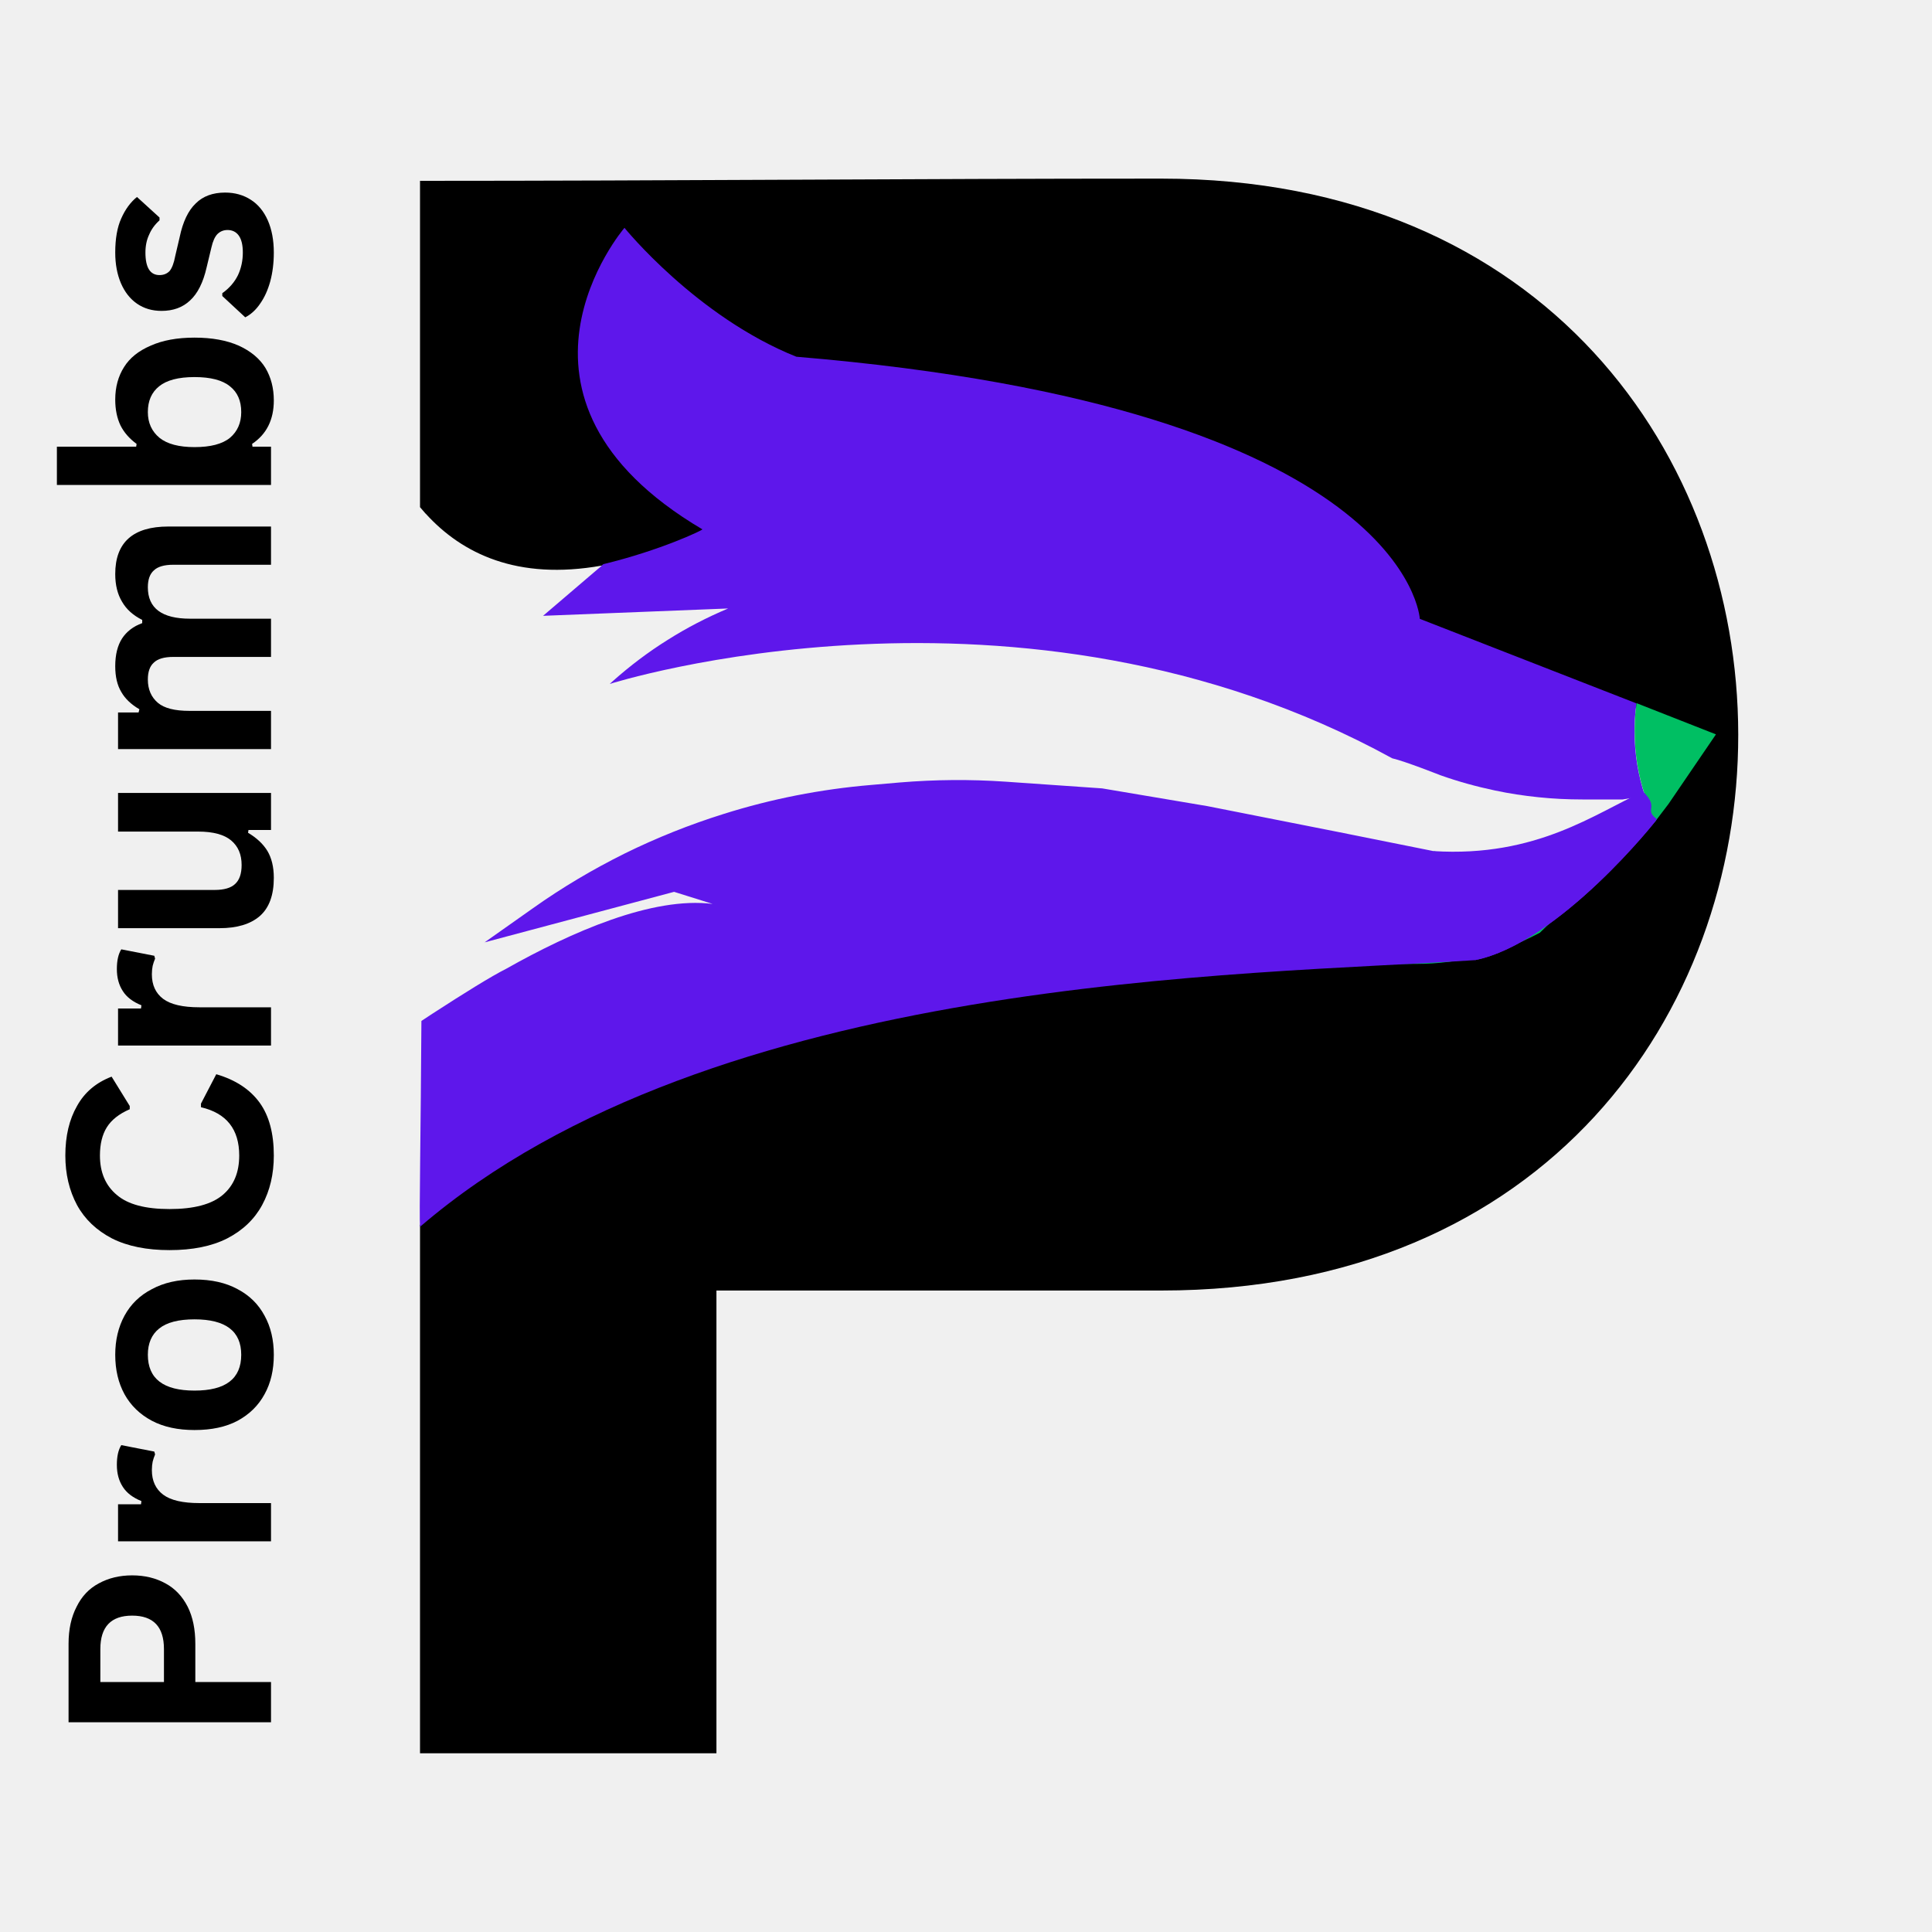
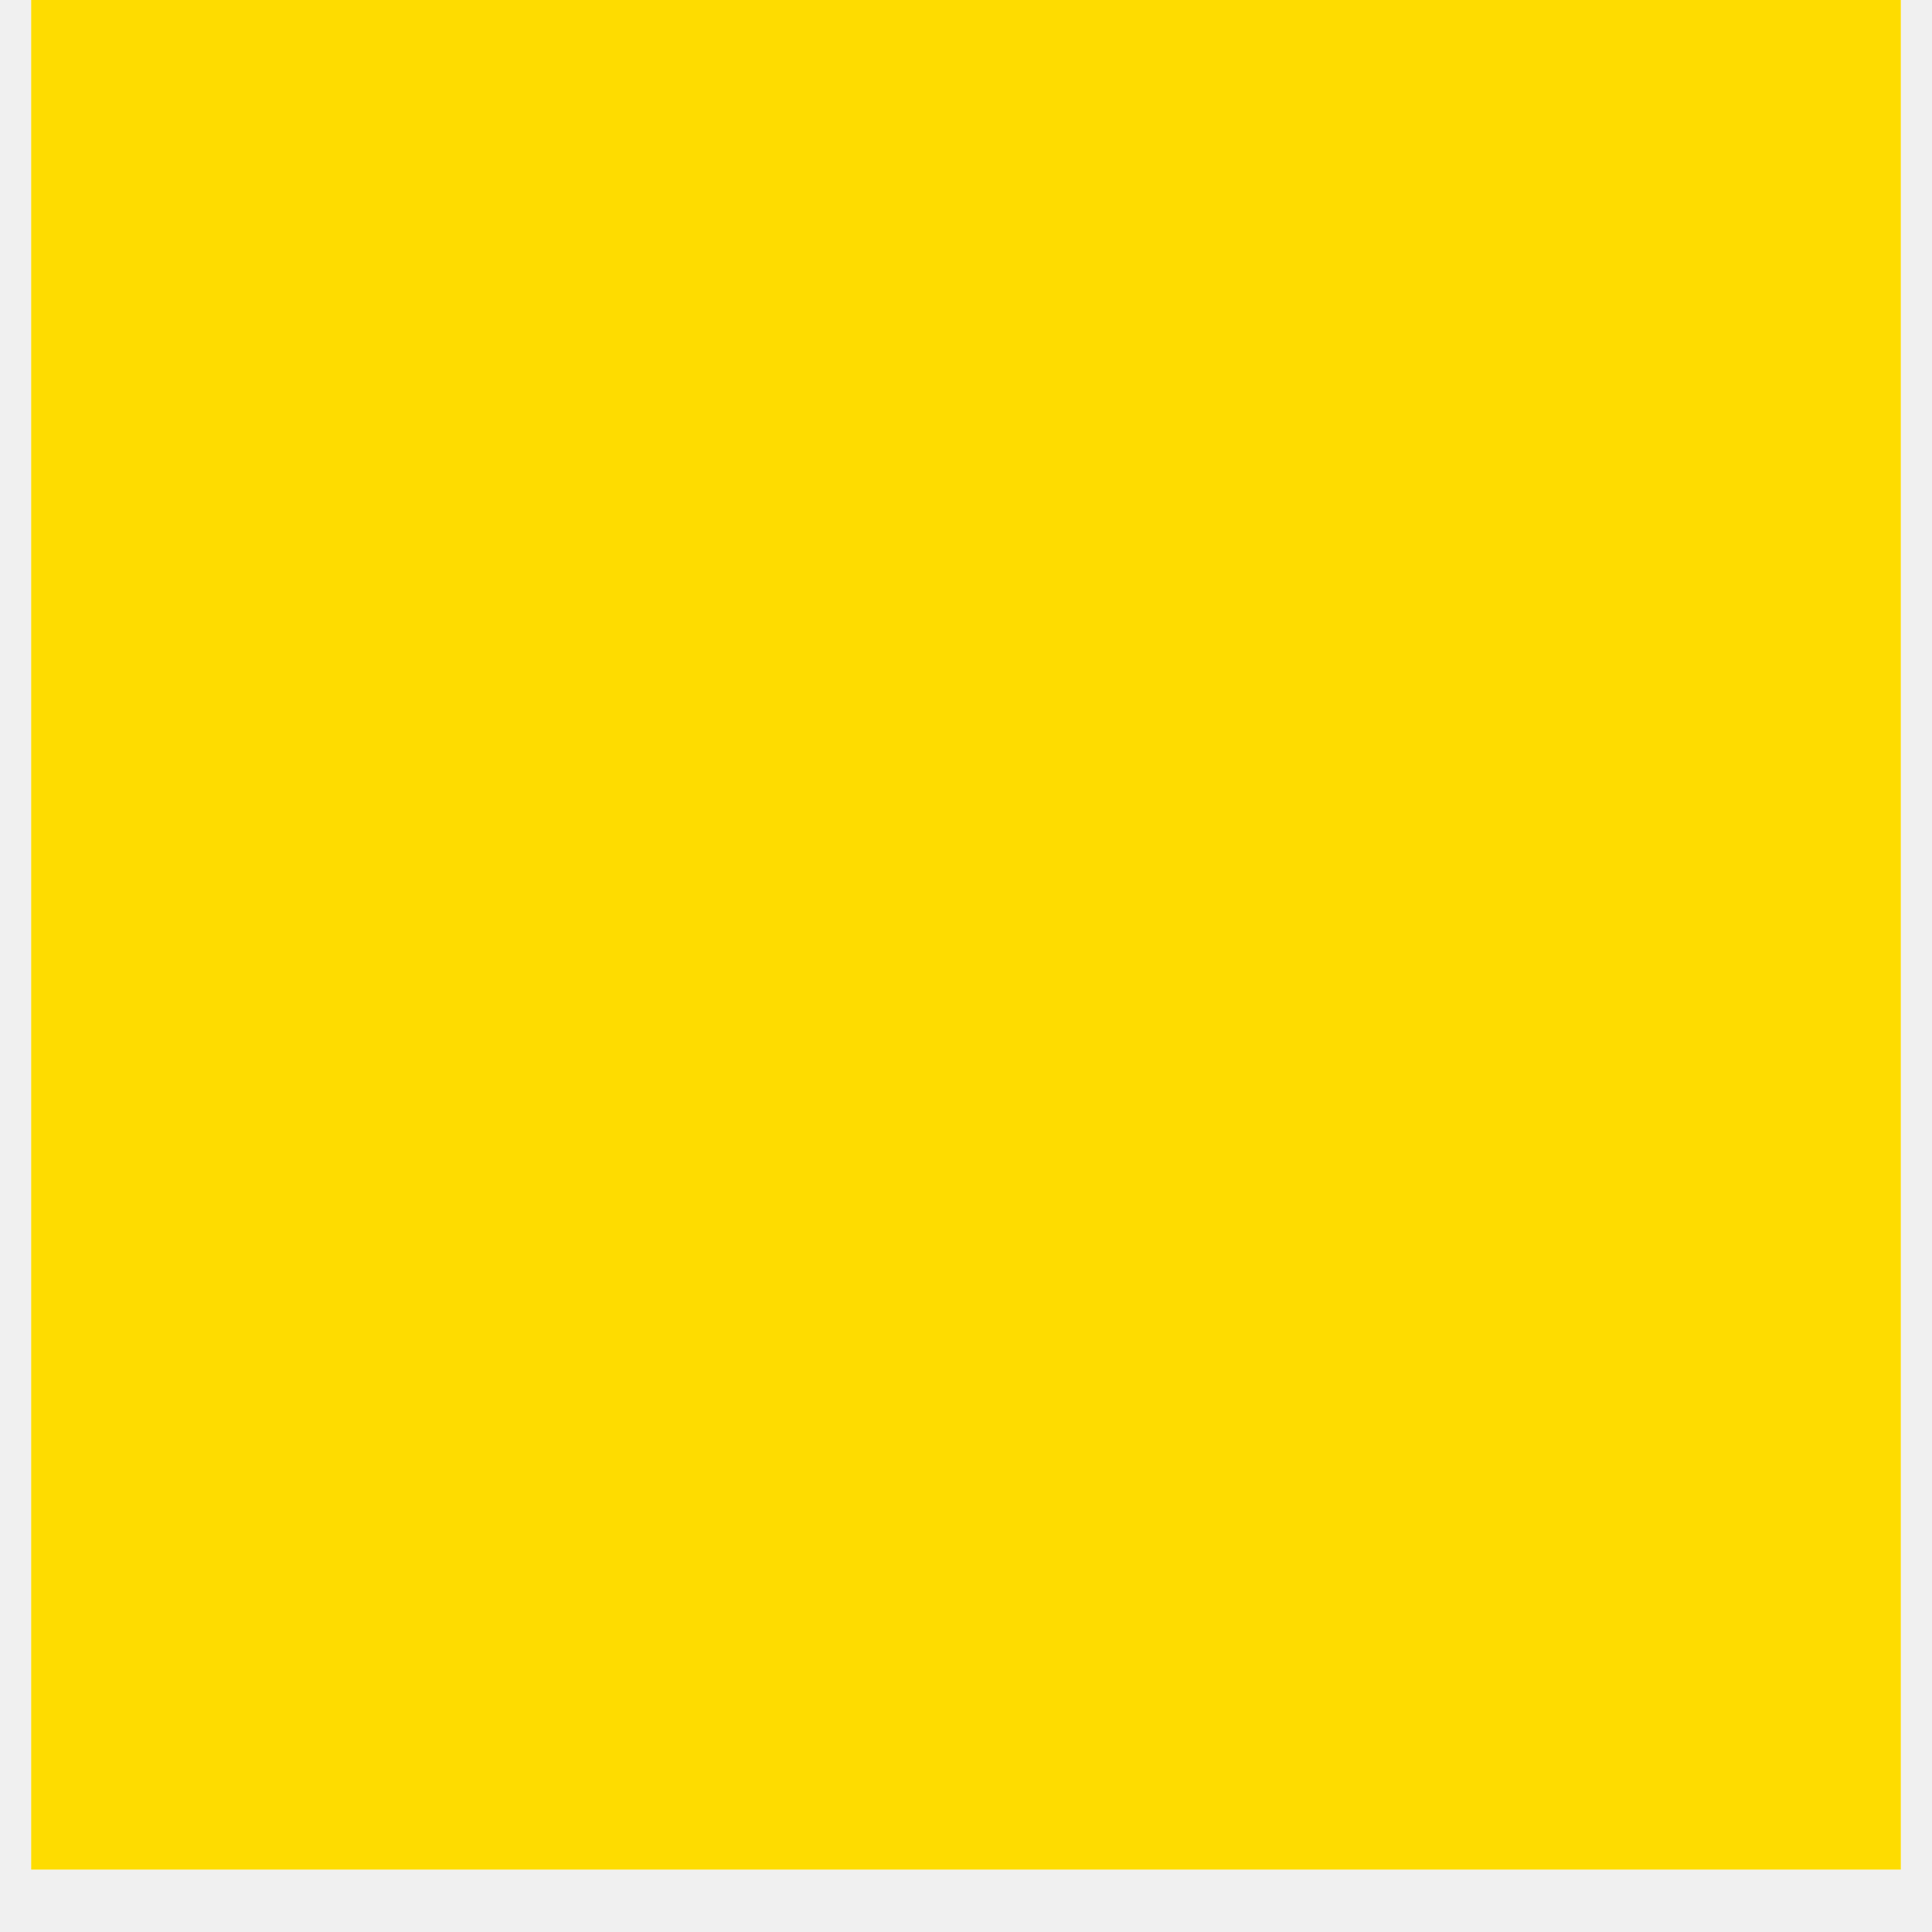
- <svg xmlns="http://www.w3.org/2000/svg" width="100" zoomAndPan="magnify" viewBox="0 0 75 75" height="100" preserveAspectRatio="xMidYMid meet" version="1.0">
+ <svg xmlns="http://www.w3.org/2000/svg" width="40" zoomAndPan="magnify" viewBox="0 0 30 30" height="40" preserveAspectRatio="xMidYMid meet" version="1.0">
  <defs>
-     <g />
-     <clipPath id="55d43e5458">
-       <path d="M 16.27 6.91 L 68 6.91 L 68 68.41 L 16.27 68.41 Z M 16.27 6.91 " clip-rule="nonzero" />
-     </clipPath>
-     <clipPath id="e90eac2e97">
-       <path d="M 16.27 30 L 65 30 L 65 48 L 16.27 48 Z M 16.27 30 " clip-rule="nonzero" />
+     <clipPath id="cc1d694efd">
+       <path d="M 0.484 0 L 29.516 0 L 29.516 29.031 L 0.484 29.031 Z M 0.484 0 " clip-rule="nonzero" />
    </clipPath>
  </defs>
-   <g clip-path="url(#55d43e5458)">
-     <path fill="#000000" d="M 25.074 21.77 C 24.824 21.844 24.57 21.906 24.309 21.961 C 24.57 21.91 24.824 21.844 25.074 21.77 Z M 45.078 6.934 C 35.488 6.934 25.895 7.02 16.305 7.02 L 16.305 19.688 C 16.375 19.773 16.445 19.855 16.52 19.938 C 16.523 19.941 16.523 19.941 16.527 19.941 C 17.934 21.492 20.082 22.539 23.355 21.957 C 23.582 21.914 23.812 21.867 24.047 21.812 C 24.723 21.652 25.445 21.426 26.215 21.121 C 26.219 21.117 26.219 21.117 26.219 21.117 C 26.582 20.977 26.953 20.816 27.34 20.641 C 27.34 20.641 23.457 10.531 23.637 10.266 L 24.398 9.141 L 26.047 10.793 C 26.684 11.426 27.398 11.977 28.172 12.434 L 30.973 14.074 L 34.035 14.527 L 37.723 15.125 L 40.664 15.602 L 46.051 16.906 L 49.508 18.379 L 51.777 19.738 L 53.758 22.121 L 54.273 23.066 L 54.836 24.105 L 63.129 27.34 L 63.562 27.508 L 66.172 28.523 L 64.691 30.699 C 64.691 30.699 55.527 37.312 54.707 37.312 L 46.332 37.312 L 43.16 37.598 L 37.965 38.164 C 37.613 38.199 37.262 38.266 36.914 38.352 L 33.465 39.242 L 27.117 41.168 L 23.035 43.039 L 21.641 43.055 L 21.902 42.867 L 22.199 42.703 C 20.703 43.48 19.465 44.344 18.441 45.25 C 17.59 46 16.883 46.777 16.305 47.551 L 16.305 68.062 L 27.812 68.062 L 27.812 50.098 L 45.078 50.098 C 74.988 50.098 74.902 6.934 45.078 6.934 Z M 23.52 22.082 L 23.375 22.203 L 23.52 22.082 C 23.785 22.055 24.051 22.012 24.309 21.961 C 24.051 22.012 23.785 22.055 23.52 22.082 Z M 25.805 21.516 C 25.648 21.578 25.484 21.641 25.32 21.691 C 25.484 21.637 25.648 21.578 25.805 21.516 Z M 25.805 21.516 " fill-opacity="1" fill-rule="nonzero" />
-   </g>
-   <path fill="#5e17eb" d="M 63.453 28.391 C 63.453 28.117 63.465 27.844 63.496 27.578 C 63.504 27.484 63.516 27.395 63.527 27.305 L 55.117 24.023 C 55.117 24.023 54.691 15.836 30.914 13.848 C 27.035 12.297 24.242 8.844 24.242 8.844 C 24.242 8.844 18.586 15.43 27.27 20.551 C 27.254 20.586 25.672 21.355 23.418 21.902 L 23.289 22.023 L 23.203 22.094 L 21.082 23.906 L 28.266 23.621 C 27.449 23.965 26.66 24.371 25.914 24.844 C 25.164 25.312 24.457 25.848 23.793 26.438 L 23.668 26.551 C 23.668 26.551 39.566 21.492 54.047 29.438 C 54.531 29.547 55.914 30.094 55.914 30.094 C 56.605 30.34 57.316 30.535 58.039 30.688 C 58.594 30.805 59.156 30.891 59.727 30.949 C 60.289 31.008 60.859 31.035 61.43 31.035 L 62.992 31.035 L 63.859 30.895 C 63.594 30.105 63.453 29.266 63.453 28.391 Z M 63.453 28.391 " fill-opacity="1" fill-rule="nonzero" />
-   <path fill="#00bf63" d="M 66.613 28.508 L 64.773 31.207 L 64.262 31.879 L 59.773 36.211 C 59.648 36.277 59.52 36.34 59.395 36.402 C 58.77 36.703 58.121 36.941 57.453 37.109 C 56.648 37.312 55.82 37.418 54.984 37.418 L 46.492 37.418 L 43.273 37.703 L 38.004 38.277 C 37.645 38.316 37.293 38.383 36.941 38.473 L 33.441 39.371 L 27.004 41.328 L 22.863 43.223 L 21.715 43.051 L 22.012 42.883 C 22.016 42.883 22.016 42.883 22.016 42.883 L 23.031 42.316 C 24.832 41.312 26.711 40.441 28.641 39.719 L 31.258 38.738 L 37.07 37.148 C 37.258 37.098 37.445 37.055 37.637 37.023 L 42.363 36.219 C 42.625 36.176 42.887 36.148 43.152 36.137 L 52.875 35.805 L 58.418 35.805 C 57.332 35.062 56.391 34.121 55.645 33.039 L 56.184 33.145 C 56.41 33.191 56.641 33.215 56.871 33.215 C 56.984 33.215 57.102 33.207 57.215 33.195 C 57.289 33.188 57.363 33.18 57.434 33.176 C 57.512 33.164 57.59 33.156 57.664 33.148 C 57.719 33.141 57.773 33.133 57.828 33.125 C 57.906 33.117 57.988 33.105 58.066 33.094 C 58.113 33.086 58.156 33.082 58.203 33.074 C 58.238 33.066 58.277 33.062 58.316 33.059 C 58.367 33.051 58.414 33.043 58.465 33.031 C 58.473 33.031 58.48 33.031 58.488 33.027 C 58.527 33.023 58.566 33.016 58.605 33.008 C 58.613 33.008 58.621 33.004 58.629 33.004 C 58.672 33 58.711 32.992 58.754 32.984 C 58.805 32.973 58.852 32.965 58.902 32.957 C 58.941 32.949 58.98 32.941 59.023 32.934 C 59.078 32.926 59.129 32.914 59.184 32.902 C 59.188 32.902 59.195 32.898 59.199 32.898 C 59.266 32.887 59.332 32.871 59.398 32.859 C 59.406 32.855 59.41 32.855 59.418 32.855 C 59.488 32.84 59.555 32.824 59.621 32.809 C 59.684 32.797 59.746 32.781 59.805 32.77 C 59.832 32.762 59.859 32.758 59.887 32.75 C 59.938 32.738 59.992 32.727 60.043 32.715 C 60.051 32.711 60.059 32.711 60.066 32.707 C 60.133 32.691 60.199 32.676 60.27 32.656 C 60.34 32.641 60.41 32.621 60.48 32.602 C 60.484 32.602 60.484 32.602 60.484 32.602 C 60.555 32.582 60.625 32.562 60.699 32.543 C 60.77 32.523 60.84 32.504 60.91 32.484 C 60.961 32.469 61.008 32.453 61.059 32.438 C 61.062 32.438 61.07 32.434 61.074 32.434 C 61.125 32.422 61.172 32.406 61.223 32.391 C 61.367 32.344 61.512 32.297 61.66 32.25 C 61.707 32.234 61.758 32.219 61.809 32.199 C 61.887 32.172 61.965 32.145 62.043 32.117 C 62.059 32.113 62.074 32.109 62.09 32.102 C 62.133 32.086 62.172 32.074 62.211 32.059 C 62.277 32.035 62.344 32.012 62.414 31.984 C 62.48 31.961 62.543 31.934 62.613 31.91 C 62.68 31.883 62.746 31.855 62.812 31.832 C 62.891 31.801 62.969 31.77 63.047 31.734 C 63.059 31.73 63.07 31.727 63.082 31.723 C 63.156 31.691 63.234 31.66 63.309 31.625 C 63.387 31.594 63.469 31.559 63.547 31.52 C 63.551 31.52 63.555 31.52 63.555 31.52 C 63.637 31.484 63.715 31.449 63.797 31.41 C 63.867 31.375 63.941 31.34 64.016 31.309 C 64.012 31.305 64.012 31.297 64.008 31.293 L 63.863 30.891 C 63.598 30.102 63.457 29.262 63.457 28.387 C 63.457 28.109 63.469 27.836 63.496 27.57 C 63.508 27.48 63.52 27.387 63.531 27.297 Z M 66.613 28.508 " fill-opacity="1" fill-rule="nonzero" />
-   <g clip-path="url(#e90eac2e97)">
-     <path fill="#5e17eb" d="M 57.254 37.273 C 48.395 37.863 27.672 37.855 16.305 47.625 C 16.27 47.246 16.336 43.836 16.359 39.633 C 16.504 39.539 16.645 39.445 16.781 39.355 C 18.027 38.547 19.078 37.895 19.648 37.609 C 22.184 36.176 25.332 34.797 27.664 35.09 L 26.168 34.621 L 18.812 36.582 L 20.688 35.258 C 21.816 34.457 23.008 33.75 24.242 33.137 C 25.48 32.527 26.766 32.012 28.09 31.598 C 29.945 31.012 31.863 30.637 33.805 30.473 L 34.934 30.375 C 36.297 30.262 37.664 30.25 39.027 30.344 L 42.785 30.605 L 46.867 31.293 L 51.812 32.27 L 55.645 33.039 C 59.656 33.293 61.945 31.562 63.789 30.734 C 64.441 31.391 63.789 31.391 64.32 31.801 C 64.332 31.82 60.52 36.621 57.254 37.273 Z M 57.254 37.273 " fill-opacity="1" fill-rule="nonzero" />
-   </g>
-   <path fill="#5e17eb" d="M 64.316 31.805 C 64.332 31.82 60.52 36.621 57.254 37.273 " fill-opacity="1" fill-rule="nonzero" />
-   <g fill="#000000" fill-opacity="1">
-     <g transform="translate(10.52053, 67.87441)">
-       <g>
-         <path d="M -7.859 -4.062 C -7.859 -4.625 -7.754 -5.102 -7.547 -5.5 C -7.348 -5.906 -7.062 -6.207 -6.688 -6.406 C -6.312 -6.613 -5.879 -6.719 -5.391 -6.719 C -4.898 -6.719 -4.469 -6.613 -4.094 -6.406 C -3.727 -6.207 -3.441 -5.906 -3.234 -5.5 C -3.035 -5.102 -2.938 -4.625 -2.938 -4.062 L -2.938 -2.578 L 0 -2.578 L 0 -1.016 L -7.859 -1.016 Z M -4.156 -3.859 C -4.156 -4.723 -4.566 -5.156 -5.391 -5.156 C -6.211 -5.156 -6.625 -4.723 -6.625 -3.859 L -6.625 -2.578 L -4.156 -2.578 Z M -4.156 -3.859 " />
-       </g>
-     </g>
-   </g>
-   <g fill="#000000" fill-opacity="1">
-     <g transform="translate(10.52053, 60.6938)">
-       <g>
-         <path d="M 0 -0.859 L -5.938 -0.859 L -5.938 -2.297 L -5.047 -2.297 L -5.031 -2.422 C -5.363 -2.555 -5.602 -2.738 -5.75 -2.969 C -5.906 -3.207 -5.984 -3.492 -5.984 -3.828 C -5.984 -4.16 -5.926 -4.414 -5.812 -4.594 L -4.531 -4.344 L -4.5 -4.234 C -4.539 -4.141 -4.57 -4.047 -4.594 -3.953 C -4.613 -3.859 -4.625 -3.75 -4.625 -3.625 C -4.625 -3.207 -4.477 -2.891 -4.188 -2.672 C -3.895 -2.453 -3.426 -2.344 -2.781 -2.344 L 0 -2.344 Z M 0 -0.859 " />
-       </g>
-     </g>
-   </g>
-   <g fill="#000000" fill-opacity="1">
-     <g transform="translate(10.52053, 56.04467)">
-       <g>
-         <path d="M 0.109 -3.453 C 0.109 -2.867 -0.008 -2.359 -0.25 -1.922 C -0.488 -1.484 -0.836 -1.141 -1.297 -0.891 C -1.754 -0.648 -2.312 -0.531 -2.969 -0.531 C -3.613 -0.531 -4.164 -0.648 -4.625 -0.891 C -5.094 -1.141 -5.445 -1.484 -5.688 -1.922 C -5.926 -2.359 -6.047 -2.867 -6.047 -3.453 C -6.047 -4.023 -5.926 -4.531 -5.688 -4.969 C -5.445 -5.414 -5.094 -5.758 -4.625 -6 C -4.164 -6.25 -3.613 -6.375 -2.969 -6.375 C -2.312 -6.375 -1.754 -6.25 -1.297 -6 C -0.836 -5.758 -0.488 -5.414 -0.25 -4.969 C -0.008 -4.531 0.109 -4.023 0.109 -3.453 Z M -1.156 -3.453 C -1.156 -4.367 -1.758 -4.828 -2.969 -4.828 C -3.594 -4.828 -4.051 -4.707 -4.344 -4.469 C -4.633 -4.238 -4.781 -3.898 -4.781 -3.453 C -4.781 -2.523 -4.176 -2.062 -2.969 -2.062 C -1.758 -2.062 -1.156 -2.523 -1.156 -3.453 Z M -1.156 -3.453 " />
-       </g>
-     </g>
-   </g>
-   <g fill="#000000" fill-opacity="1">
-     <g transform="translate(10.52053, 49.1543)">
-       <g>
-         <path d="M 0.109 -4.297 C 0.109 -3.578 -0.039 -2.938 -0.344 -2.375 C -0.645 -1.82 -1.098 -1.391 -1.703 -1.078 C -2.305 -0.773 -3.051 -0.625 -3.938 -0.625 C -4.82 -0.625 -5.566 -0.773 -6.172 -1.078 C -6.773 -1.391 -7.227 -1.82 -7.531 -2.375 C -7.832 -2.938 -7.984 -3.578 -7.984 -4.297 C -7.984 -5.055 -7.832 -5.695 -7.531 -6.219 C -7.238 -6.75 -6.789 -7.129 -6.188 -7.359 L -5.484 -6.219 L -5.484 -6.094 C -5.898 -5.914 -6.195 -5.68 -6.375 -5.391 C -6.551 -5.109 -6.641 -4.742 -6.641 -4.297 C -6.641 -3.641 -6.422 -3.129 -5.984 -2.766 C -5.555 -2.398 -4.875 -2.219 -3.938 -2.219 C -3 -2.219 -2.312 -2.398 -1.875 -2.766 C -1.445 -3.129 -1.234 -3.641 -1.234 -4.297 C -1.234 -5.316 -1.727 -5.941 -2.719 -6.172 L -2.719 -6.312 L -2.125 -7.453 C -1.375 -7.234 -0.812 -6.863 -0.438 -6.344 C -0.07 -5.832 0.109 -5.148 0.109 -4.297 Z M 0.109 -4.297 " />
-       </g>
-     </g>
-   </g>
-   <g fill="#000000" fill-opacity="1">
-     <g transform="translate(10.52053, 41.44697)">
-       <g>
-         <path d="M 0 -0.859 L -5.938 -0.859 L -5.938 -2.297 L -5.047 -2.297 L -5.031 -2.422 C -5.363 -2.555 -5.602 -2.738 -5.75 -2.969 C -5.906 -3.207 -5.984 -3.492 -5.984 -3.828 C -5.984 -4.16 -5.926 -4.414 -5.812 -4.594 L -4.531 -4.344 L -4.5 -4.234 C -4.539 -4.141 -4.57 -4.047 -4.594 -3.953 C -4.613 -3.859 -4.625 -3.75 -4.625 -3.625 C -4.625 -3.207 -4.477 -2.891 -4.188 -2.672 C -3.895 -2.453 -3.426 -2.344 -2.781 -2.344 L 0 -2.344 Z M 0 -0.859 " />
-       </g>
-     </g>
-   </g>
-   <g fill="#000000" fill-opacity="1">
-     <g transform="translate(10.52053, 36.79784)">
-       <g>
-         <path d="M 0.109 -2.719 C 0.109 -2.051 -0.07 -1.555 -0.438 -1.234 C -0.801 -0.922 -1.32 -0.766 -2 -0.766 L -5.938 -0.766 L -5.938 -2.25 L -2.188 -2.25 C -1.82 -2.25 -1.555 -2.328 -1.391 -2.484 C -1.223 -2.641 -1.141 -2.883 -1.141 -3.219 C -1.141 -3.625 -1.273 -3.941 -1.547 -4.172 C -1.816 -4.398 -2.242 -4.516 -2.828 -4.516 L -5.938 -4.516 L -5.938 -6.016 L 0 -6.016 L 0 -4.578 L -0.875 -4.578 L -0.891 -4.469 C -0.555 -4.27 -0.305 -4.035 -0.141 -3.766 C 0.023 -3.492 0.109 -3.145 0.109 -2.719 Z M 0.109 -2.719 " />
-       </g>
-     </g>
-   </g>
-   <g fill="#000000" fill-opacity="1">
-     <g transform="translate(10.52053, 29.93971)">
-       <g>
-         <path d="M 0 -0.859 L -5.938 -0.859 L -5.938 -2.281 L -5.141 -2.281 L -5.109 -2.406 C -5.43 -2.594 -5.664 -2.816 -5.812 -3.078 C -5.969 -3.336 -6.047 -3.672 -6.047 -4.078 C -6.047 -4.523 -5.957 -4.883 -5.781 -5.156 C -5.602 -5.426 -5.344 -5.625 -5 -5.75 L -5 -5.875 C -5.352 -6.051 -5.613 -6.285 -5.781 -6.578 C -5.957 -6.867 -6.047 -7.227 -6.047 -7.656 C -6.047 -8.883 -5.359 -9.5 -3.984 -9.5 L 0 -9.5 L 0 -8.016 L -3.797 -8.016 C -4.148 -8.016 -4.398 -7.941 -4.547 -7.797 C -4.703 -7.66 -4.781 -7.441 -4.781 -7.141 C -4.781 -6.328 -4.234 -5.922 -3.141 -5.922 L 0 -5.922 L 0 -4.438 L -3.797 -4.438 C -4.148 -4.438 -4.398 -4.363 -4.547 -4.219 C -4.703 -4.082 -4.781 -3.863 -4.781 -3.562 C -4.781 -3.176 -4.648 -2.875 -4.391 -2.656 C -4.141 -2.445 -3.734 -2.344 -3.172 -2.344 L 0 -2.344 Z M 0 -0.859 " />
-       </g>
-     </g>
-   </g>
-   <g fill="#000000" fill-opacity="1">
-     <g transform="translate(10.52053, 19.68477)">
-       <g>
-         <path d="M 0.109 -4.141 C 0.109 -3.391 -0.172 -2.828 -0.734 -2.453 L -0.719 -2.344 L 0 -2.344 L 0 -0.859 L -8.312 -0.859 L -8.312 -2.344 L -5.234 -2.344 L -5.219 -2.453 C -5.5 -2.66 -5.707 -2.898 -5.844 -3.172 C -5.977 -3.453 -6.047 -3.785 -6.047 -4.172 C -6.047 -4.66 -5.93 -5.082 -5.703 -5.438 C -5.484 -5.789 -5.141 -6.066 -4.672 -6.266 C -4.211 -6.473 -3.645 -6.578 -2.969 -6.578 C -2.289 -6.578 -1.719 -6.473 -1.25 -6.266 C -0.789 -6.055 -0.445 -5.77 -0.219 -5.406 C 0 -5.039 0.109 -4.617 0.109 -4.141 Z M -1.156 -3.688 C -1.156 -4.125 -1.301 -4.457 -1.594 -4.688 C -1.883 -4.926 -2.344 -5.047 -2.969 -5.047 C -3.594 -5.047 -4.051 -4.926 -4.344 -4.688 C -4.633 -4.457 -4.781 -4.125 -4.781 -3.688 C -4.781 -3.27 -4.629 -2.938 -4.328 -2.688 C -4.023 -2.445 -3.57 -2.328 -2.969 -2.328 C -2.352 -2.328 -1.895 -2.445 -1.594 -2.688 C -1.301 -2.938 -1.156 -3.27 -1.156 -3.688 Z M -1.156 -3.688 " />
-       </g>
-     </g>
-   </g>
-   <g fill="#000000" fill-opacity="1">
-     <g transform="translate(10.52053, 12.58478)">
-       <g>
-         <path d="M 0.109 -2.781 C 0.109 -2.375 0.062 -2 -0.031 -1.656 C -0.125 -1.32 -0.254 -1.035 -0.422 -0.797 C -0.586 -0.555 -0.781 -0.379 -1 -0.266 L -1.891 -1.094 L -1.891 -1.203 C -1.617 -1.398 -1.414 -1.633 -1.281 -1.906 C -1.156 -2.176 -1.094 -2.469 -1.094 -2.781 C -1.094 -3.07 -1.145 -3.289 -1.25 -3.438 C -1.352 -3.582 -1.5 -3.656 -1.688 -3.656 C -1.844 -3.656 -1.973 -3.602 -2.078 -3.5 C -2.18 -3.395 -2.258 -3.223 -2.312 -2.984 L -2.5 -2.203 C -2.633 -1.617 -2.848 -1.191 -3.141 -0.922 C -3.43 -0.648 -3.801 -0.516 -4.25 -0.516 C -4.613 -0.516 -4.93 -0.609 -5.203 -0.797 C -5.473 -0.984 -5.68 -1.25 -5.828 -1.594 C -5.973 -1.938 -6.047 -2.332 -6.047 -2.781 C -6.047 -3.32 -5.969 -3.766 -5.812 -4.109 C -5.656 -4.461 -5.453 -4.738 -5.203 -4.938 L -4.328 -4.141 L -4.328 -4.031 C -4.516 -3.863 -4.648 -3.676 -4.734 -3.469 C -4.828 -3.27 -4.875 -3.039 -4.875 -2.781 C -4.875 -2.195 -4.691 -1.906 -4.328 -1.906 C -4.172 -1.906 -4.039 -1.957 -3.938 -2.062 C -3.844 -2.176 -3.77 -2.367 -3.719 -2.641 L -3.547 -3.375 C -3.422 -3.977 -3.211 -4.414 -2.922 -4.688 C -2.641 -4.969 -2.258 -5.109 -1.781 -5.109 C -1.406 -5.109 -1.07 -5.016 -0.781 -4.828 C -0.5 -4.648 -0.281 -4.383 -0.125 -4.031 C 0.031 -3.676 0.109 -3.258 0.109 -2.781 Z M 0.109 -2.781 " />
-       </g>
-     </g>
+   <g clip-path="url(#cc1d694efd)">
+     <path fill="#ffffff" d="M 0.484 0 L 29.516 0 L 29.516 29.031 L 0.484 29.031 Z M 0.484 0 " fill-opacity="1" fill-rule="nonzero" />
+     <path fill="#fedc00" d="M 0.484 0 L 29.516 0 L 29.516 29.031 L 0.484 29.031 Z M 0.484 0 " fill-opacity="1" fill-rule="nonzero" />
  </g>
</svg>
